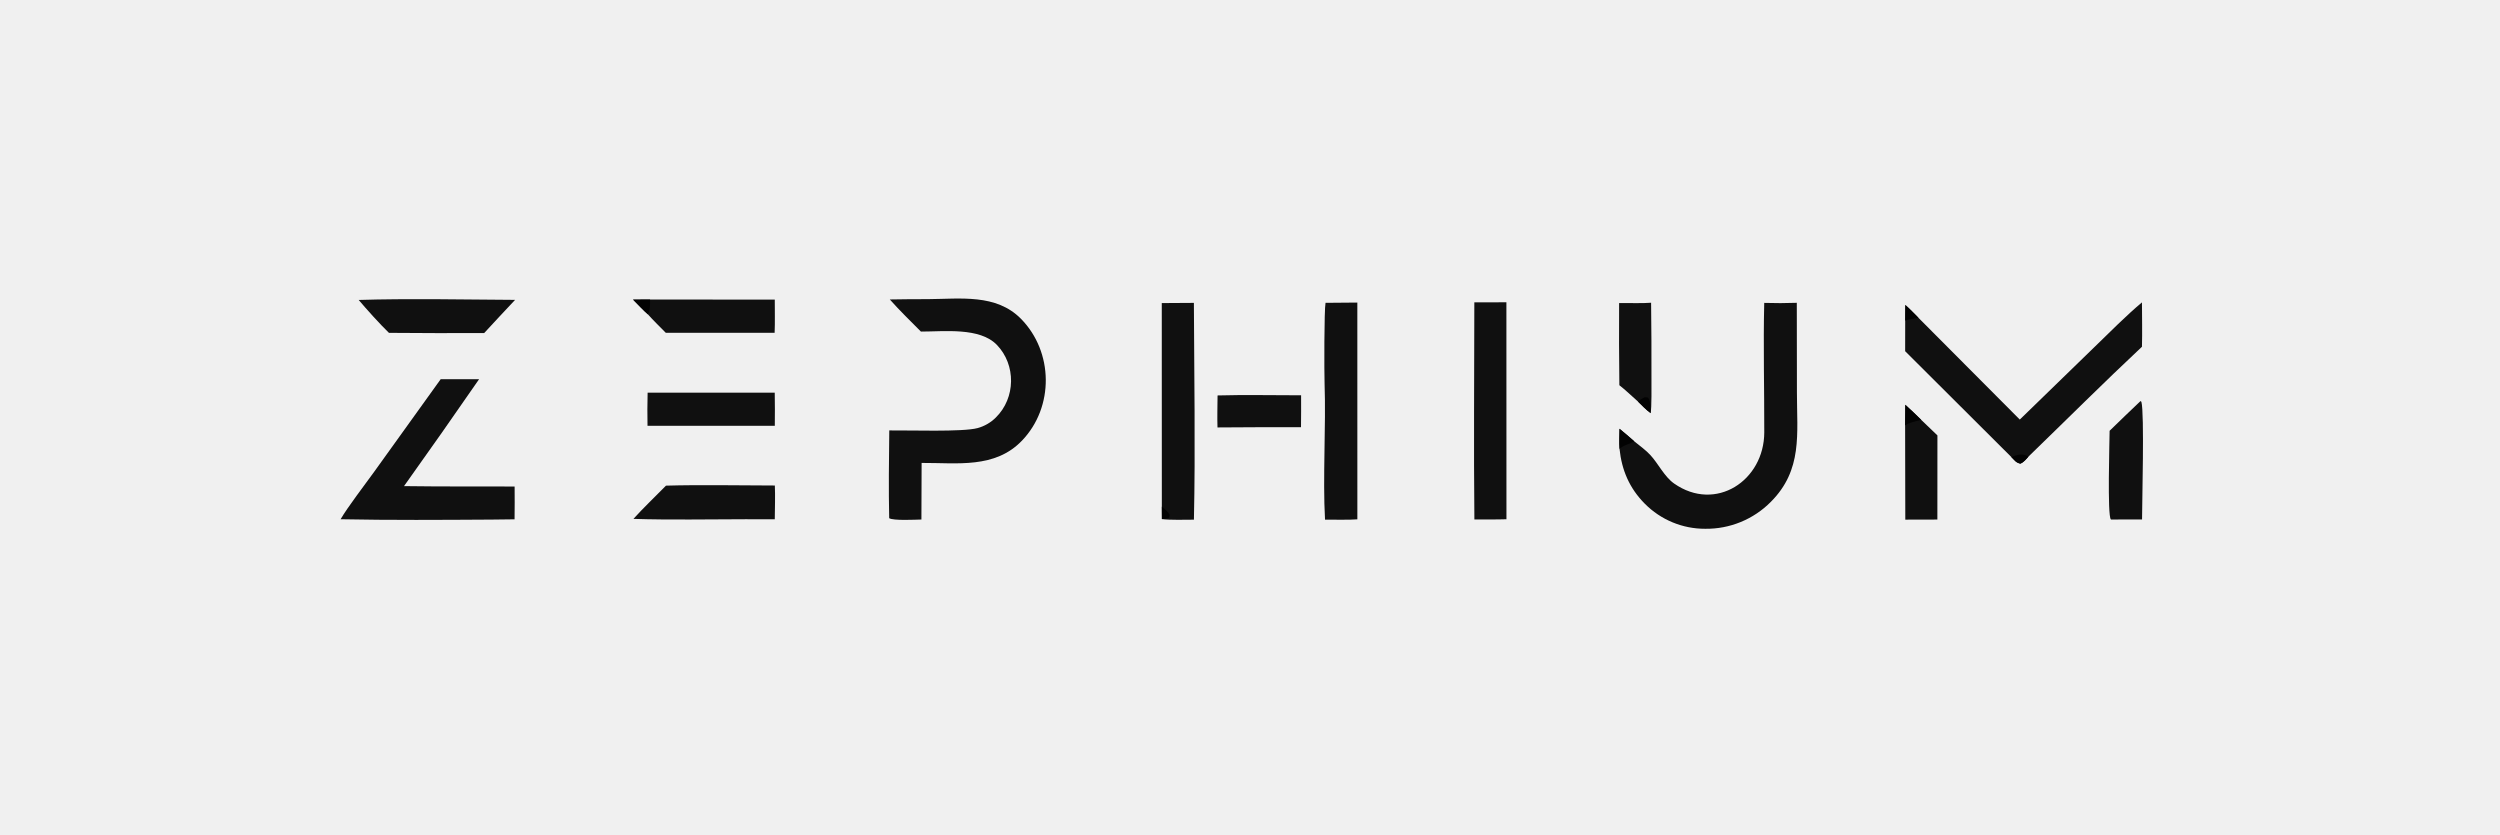
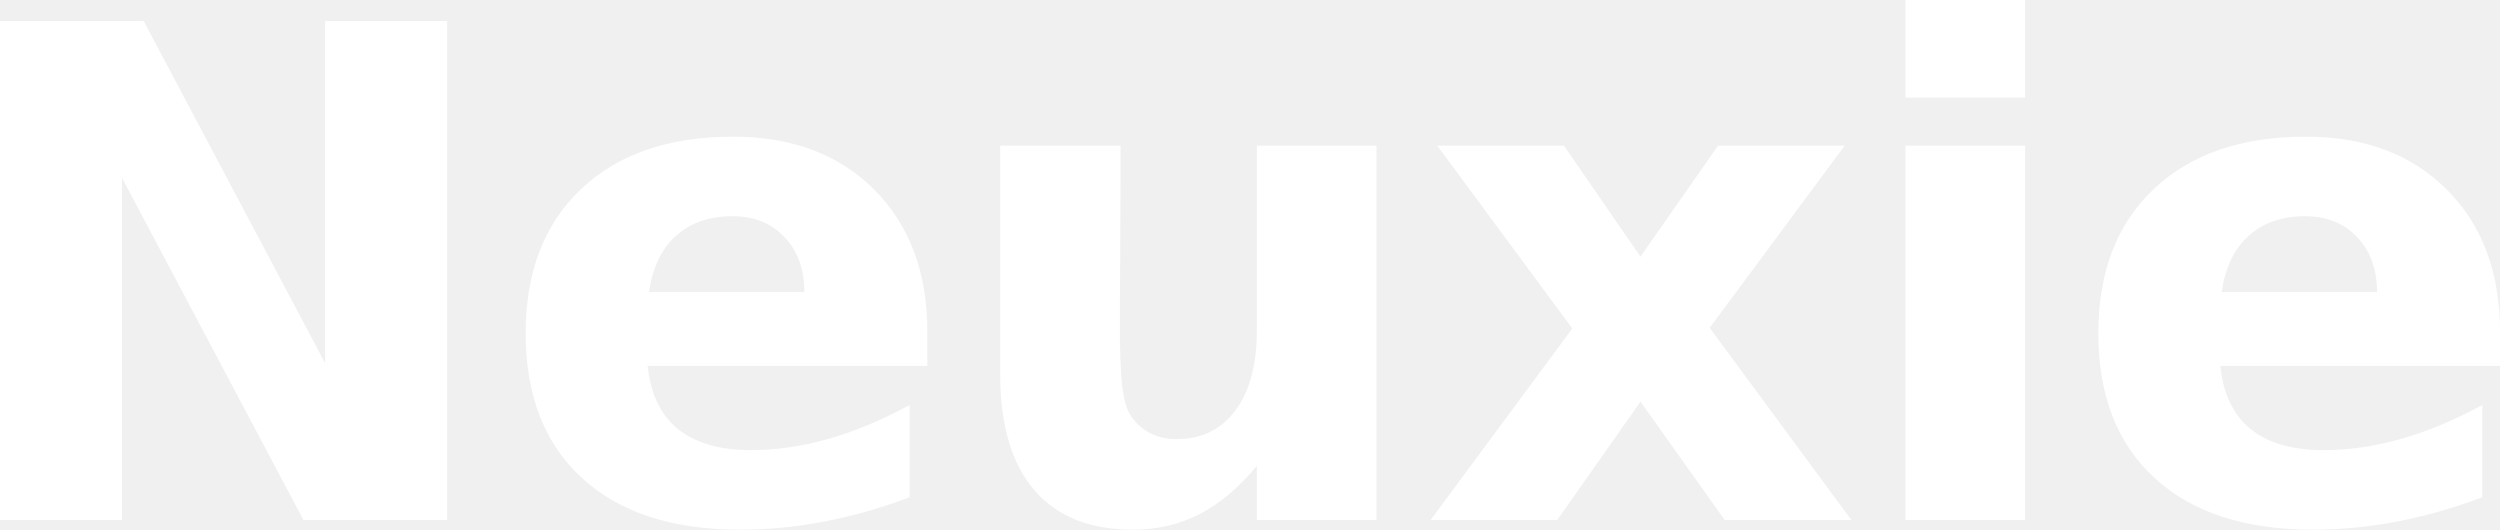
- <svg xmlns="http://www.w3.org/2000/svg" width="800" height="267" viewBox="0 0 800 267">
-   <path fill="#101010" transform="scale(0.4 0.400901)" d="M742.343 238.777C768.293 238.605 796.909 234.374 816.752 254.452C842.823 280.83 843.388 324.87 817.615 351.682C795.954 374.217 765.788 369.372 737.295 369.515L737.135 414.677C732.411 414.799 714.467 415.72 711.35 413.609C710.836 391.237 711.152 365.956 711.424 343.563C726.567 343.352 770.253 344.933 782.082 341.696C787.608 340.194 792.645 337.276 796.698 333.23C812.585 317.619 812.911 291.263 797.528 275.321C783.805 261.101 755.28 264.688 736.728 264.665C728.367 256.293 719.712 247.838 711.842 239.03C721.822 238.761 732.317 238.85 742.343 238.777Z" />
-   <path fill="#101010" transform="scale(0.4 0.400901)" d="M1411.38 241.768C1420.06 242.044 1428.75 242.021 1437.44 241.701L1437.54 313.619C1437.56 346.392 1442.16 375.098 1416.68 400.57C1402.83 414.55 1383.9 422.31 1364.23 422.073C1346.05 422.154 1328.59 414.927 1315.79 402.015C1303.58 389.726 1297.39 375.318 1295.62 358.269C1295.29 353.385 1295.54 347.237 1295.61 342.241C1299.42 345.239 1303.68 349.07 1307.42 352.27C1311.43 355.437 1316.83 359.498 1320.2 363.123C1326.62 370.009 1331.46 380.461 1339.24 385.912C1372.47 409.184 1411.35 383.699 1411.42 345.075C1411.49 310.386 1410.56 275.788 1411.38 241.768Z" />
-   <path fill="#020202" transform="scale(0.4 0.400901)" d="M1295.61 342.241C1299.42 345.239 1303.68 349.07 1307.42 352.27C1302.32 355.245 1300.08 354.58 1295.62 358.269C1295.29 353.385 1295.54 347.237 1295.61 342.241Z" />
-   <path fill="#101010" transform="scale(0.4 0.400901)" d="M1713.57 241.363C1713.6 252.898 1713.88 265.313 1713.57 276.776C1683.08 305.259 1652.84 335.402 1622.77 364.449C1620.78 366.651 1619.01 369.001 1616.26 370.085C1612.58 369.179 1612.05 367.732 1609.07 364.818L1524.12 280.321L1524.16 255.918L1524.28 243.453C1527.68 246.426 1531.48 250.403 1534.74 253.646L1615.84 334.9L1675.45 277.122C1686.83 266.117 1701.56 251.334 1713.57 241.363Z" />
-   <path fill="#020202" transform="scale(0.4 0.400901)" d="M1609.07 364.818C1613.9 362.903 1617.89 361.554 1622.77 364.449C1620.78 366.651 1619.01 369.001 1616.26 370.085C1612.58 369.179 1612.05 367.732 1609.07 364.818Z" />
-   <path fill="#020202" transform="scale(0.4 0.400901)" d="M1524.16 255.918L1524.28 243.453C1527.68 246.426 1531.48 250.403 1534.74 253.646C1532.25 254.098 1526.19 255.018 1524.16 255.918Z" />
-   <path fill="#101010" transform="scale(0.4 0.400901)" d="M352.566 302.655L383.258 302.689C363.473 331.291 343.459 359.734 323.218 388.015C352.513 388.428 382.357 388.255 411.695 388.33C411.783 397.059 411.768 405.79 411.65 414.519L393.311 414.737C353.855 414.978 311.822 415.273 272.485 414.46C277.992 404.926 292.28 386.385 299.38 376.522L352.566 302.655Z" />
-   <path fill="#101010" transform="scale(0.4 0.400901)" d="M1060.43 241.721L1085.87 241.505L1085.89 414.536C1079.61 415.071 1066.79 414.743 1060.02 414.782C1058.13 381.506 1060.86 340.137 1059.66 306.078C1059.35 297.278 1059.31 247.296 1060.43 241.721Z" />
-   <path fill="#101010" transform="scale(0.4 0.400901)" d="M929.419 241.917C937.982 241.795 946.545 241.743 955.109 241.76C955.312 297.966 956.371 358.978 955.136 414.808C948.573 414.84 935.395 415.2 929.511 414.33L929.462 404.39L929.419 241.917Z" />
-   <path fill="#020202" transform="scale(0.4 0.400901)" d="M929.462 404.39C931.812 406.396 934.469 408.305 935.769 411.067L935.289 413.176C933.219 414.142 931.772 414.133 929.511 414.33L929.462 404.39Z" />
-   <path fill="#101010" transform="scale(0.4 0.400901)" d="M1179.47 241.343L1205.12 241.283L1205.16 414.464C1196.94 414.748 1187.8 414.595 1179.51 414.629C1178.91 357.245 1179.44 298.8 1179.47 241.343Z" />
-   <path fill="#101010" transform="scale(0.4 0.400901)" d="M532.788 387.647C560.413 386.84 591.964 387.507 619.877 387.538C620.247 395.794 619.897 406.076 619.819 414.484L596.382 414.452C567.393 414.482 535.466 415.115 506.748 414.171C514.274 405.826 524.731 395.822 532.788 387.647Z" />
-   <path fill="#101010" transform="scale(0.4 0.400901)" d="M286.945 239.422C325.787 238.183 373.013 239.095 412.079 239.357L399.642 252.593L387.336 265.854C361.944 265.956 336.552 265.901 311.161 265.687C303.719 258.502 293.501 247.143 286.945 239.422Z" />
-   <path fill="#101010" transform="scale(0.4 0.400901)" d="M518.096 313.434L619.792 313.421C619.94 322.246 619.957 331.071 619.843 339.896L518.01 339.894C517.793 330.882 517.906 322.449 518.096 313.434Z" />
-   <path fill="#101010" transform="scale(0.4 0.400901)" d="M520.035 239.075L619.823 239.155C619.805 247.465 620.051 257.476 619.704 265.645L532.65 265.661C528.047 260.985 522.633 255.748 518.313 250.908C514.886 247.944 509.779 242.5 506.431 239.145L520.035 239.075Z" />
-   <path fill="#020202" transform="scale(0.4 0.400901)" d="M506.431 239.145L520.035 239.075C520 243.193 520.36 246.956 518.485 250.569L518.313 250.908C514.886 247.944 509.779 242.5 506.431 239.145Z" />
-   <path fill="#101010" transform="scale(0.4 0.400901)" d="M1712.43 320.099L1713.13 320.772C1715.6 329.769 1713.66 401.142 1713.64 414.624L1688.81 414.68C1688.76 414.639 1688.71 414.603 1688.67 414.557C1685.8 411.426 1687.65 352.444 1687.69 343.853C1695.88 335.879 1704.13 327.961 1712.43 320.099Z" />
-   <path fill="#101010" transform="scale(0.4 0.400901)" d="M1524.26 323.104C1528.31 326.65 1532.98 331.336 1536.95 335.11L1549.94 347.553L1549.9 414.712L1524.24 414.779L1524.09 339.576L1524.26 323.104Z" />
-   <path fill="#020202" transform="scale(0.4 0.400901)" d="M1524.26 323.104C1528.31 326.65 1532.98 331.336 1536.95 335.11C1532.81 336.272 1527.23 337.233 1524.09 339.576L1524.26 323.104Z" />
-   <path fill="#101010" transform="scale(0.4 0.400901)" d="M1295.29 241.93C1302.74 241.771 1314 242.245 1320.88 241.639C1321.13 261.763 1321.23 281.889 1321.17 302.015C1321.17 306.931 1321.4 326.1 1320.51 329.769C1316.71 326.946 1313.76 323.865 1310.4 320.54C1306.1 316.725 1299.89 310.866 1295.49 307.485C1295.22 285.634 1295.15 263.782 1295.29 241.93Z" />
-   <path fill="#020202" transform="scale(0.4 0.400901)" d="M1310.4 320.54C1312.51 318.681 1313.42 318.276 1315.94 317.001L1318.42 317.348C1320.86 320.591 1319.96 325.532 1320.51 329.769C1316.71 326.946 1313.76 323.865 1310.4 320.54Z" />
-   <path fill="#101010" transform="scale(0.4 0.400901)" d="M974.046 315.641C995.39 315.023 1019.33 315.543 1040.88 315.524C1041 323.912 1040.84 332.6 1040.8 341.014C1018.53 340.94 996.258 340.998 973.988 341.189C973.721 333.141 973.994 323.79 974.046 315.641Z" />
+ <svg xmlns="http://www.w3.org/2000/svg" viewBox="0 0 3652.93 773.93" width="3652.93" height="773.93">
+   <path d="M0.00 30.76H209.96L475.10 530.76V30.76H653.32V759.77H443.36L178.22 259.77V759.77H0.00ZM1355.00 484.86V534.67H946.31Q952.66 596.19 990.74 626.95Q1028.83 657.71 1097.19 657.71Q1152.36 657.71 1210.22 641.36Q1268.09 625.00 1329.12 591.80V726.56Q1267.11 750.00 1205.10 761.96Q1143.09 773.93 1081.07 773.93Q932.64 773.93 850.36 698.49Q768.09 623.05 768.09 486.82Q768.09 353.03 848.90 276.37Q929.71 199.71 1071.31 199.71Q1200.21 199.71 1277.61 277.34Q1355.00 354.98 1355.00 484.86ZM1175.31 426.76Q1175.31 376.95 1146.26 346.44Q1117.21 315.92 1070.33 315.92Q1019.55 315.92 987.81 344.48Q956.07 373.05 948.26 426.76ZM1461.46 546.88V212.89H1637.25V267.58Q1637.25 312.01 1636.76 379.15Q1636.27 446.29 1636.27 468.75Q1636.27 534.67 1639.69 563.72Q1643.11 592.77 1651.41 605.96Q1662.15 623.05 1679.48 632.32Q1696.82 641.60 1719.28 641.60Q1773.96 641.60 1805.21 599.61Q1836.46 557.62 1836.46 482.91V212.89H2011.27V759.77H1836.46V680.66Q1796.91 728.52 1752.72 751.22Q1708.54 773.93 1655.31 773.93Q1560.59 773.93 1511.03 715.82Q1461.46 657.71 1461.46 546.88ZM2297.42 479.98 2100.16 212.89H2285.21L2397.03 375.00L2510.31 212.89H2695.37L2498.11 479.00L2705.14 759.77H2520.08L2397.03 586.91L2275.45 759.77H2090.39ZM2784.26 212.89H2959.06V759.77H2784.26ZM2784.26 0.00H2959.06V142.58H2784.26ZM3652.93 484.86V534.67H3244.24Q3250.59 596.19 3288.67 626.95Q3326.76 657.71 3395.12 657.71Q3450.29 657.71 3508.15 641.36Q3566.02 625.00 3627.05 591.80V726.56Q3565.04 750.00 3503.03 761.96Q3441.02 773.93 3379.00 773.93Q3230.57 773.93 3148.29 698.49Q3066.02 623.05 3066.02 486.82Q3066.02 353.03 3146.83 276.37Q3227.64 199.71 3369.24 199.71Q3498.14 199.71 3575.54 277.34Q3652.93 354.98 3652.93 484.86ZM3473.24 426.76Q3473.24 376.95 3444.19 346.44Q3415.14 315.92 3368.26 315.92Q3317.48 315.92 3285.74 344.48Q3254.00 373.05 3246.19 426.76Z" fill="#FFFFFF" />
</svg>
